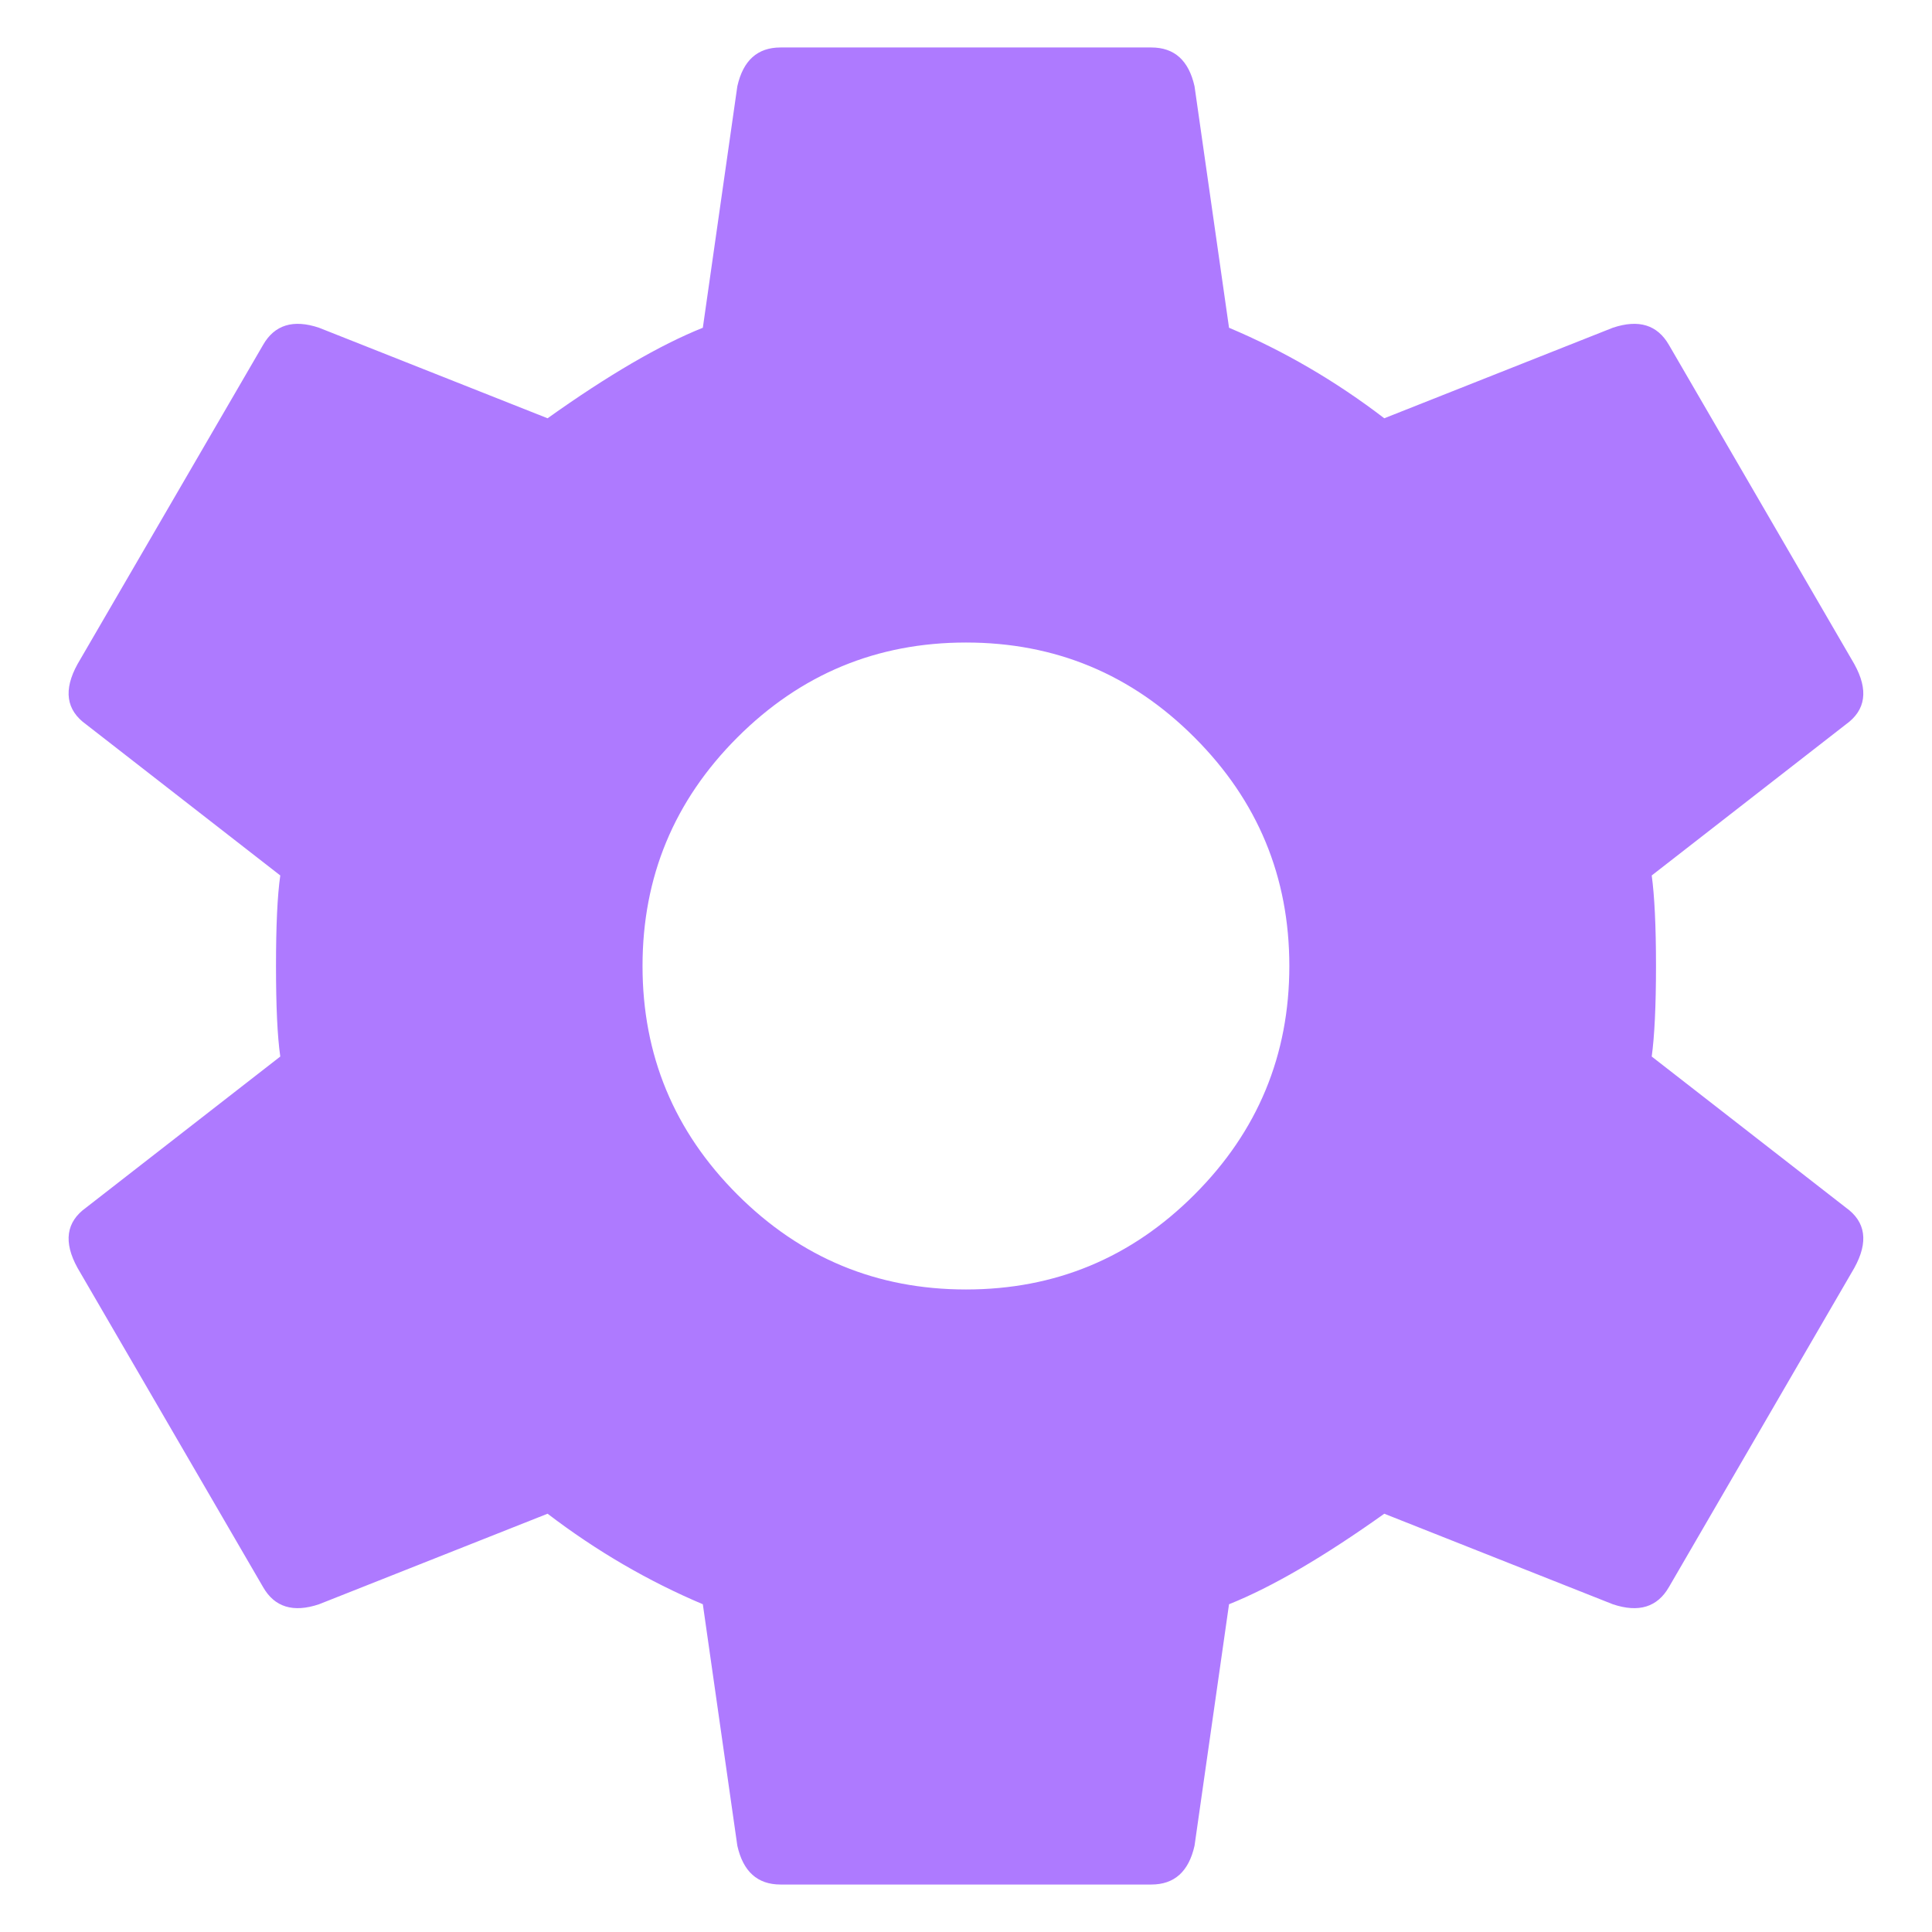
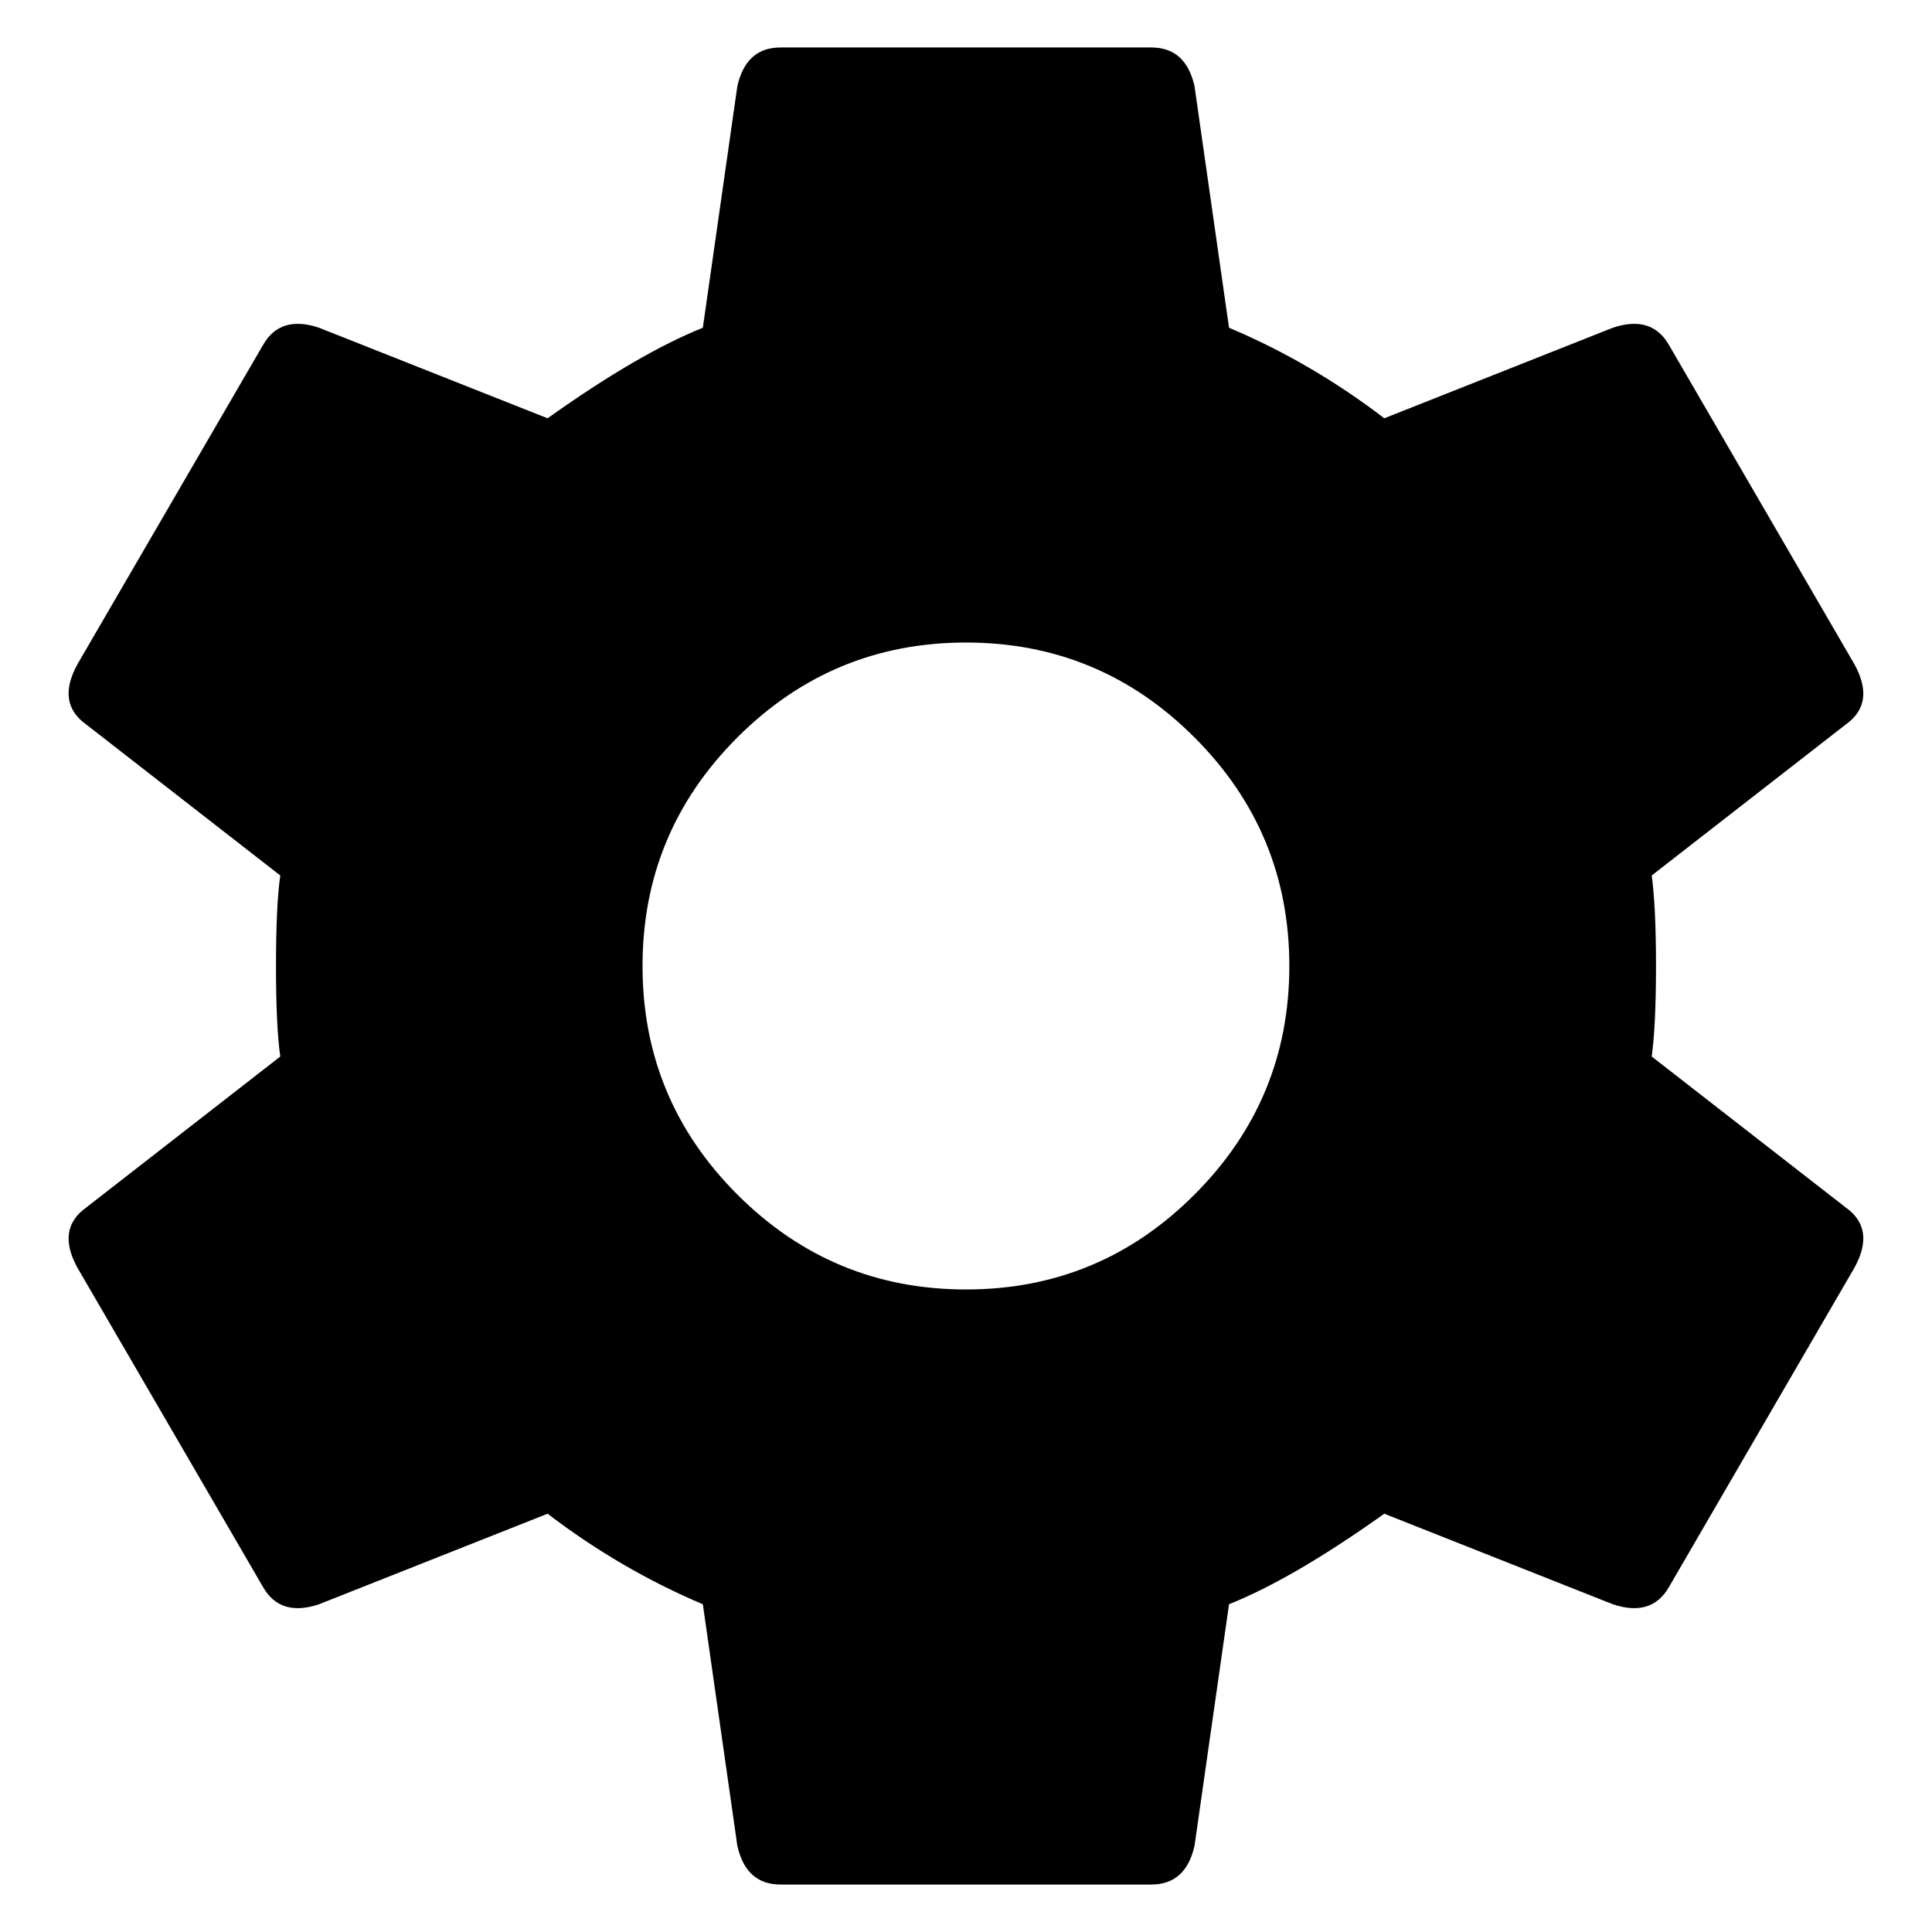
<svg xmlns="http://www.w3.org/2000/svg" width="14" height="14" viewBox="0 0 14 14" fill="none" id="settings">
-   <path d="M5.343 8.656C5.802 9.115 6.354 9.344 7 9.344C7.646 9.344 8.198 9.115 8.656 8.656C9.114 8.198 9.343 7.646 9.343 7C9.343 6.354 9.114 5.802 8.656 5.344C8.198 4.885 7.646 4.656 7 4.656C6.354 4.656 5.802 4.885 5.343 5.344C4.885 5.802 4.656 6.354 4.656 7C4.656 7.646 4.885 8.198 5.343 8.656ZM11.969 7.656L13.375 8.75C13.521 8.854 13.541 9 13.437 9.188L12.094 11.5C12.01 11.646 11.875 11.688 11.687 11.625L10.031 10.969C9.593 11.281 9.218 11.5 8.906 11.625L8.656 13.375C8.614 13.562 8.51 13.656 8.343 13.656H5.656C5.489 13.656 5.385 13.562 5.343 13.375L5.093 11.625C4.698 11.458 4.323 11.24 3.968 10.969L2.312 11.625C2.125 11.688 1.989 11.646 1.906 11.5L0.562 9.188C0.458 9 0.479 8.854 0.625 8.75L2.031 7.656C2.01 7.51 2 7.292 2 7C2 6.708 2.01 6.49 2.031 6.344L0.625 5.25C0.479 5.146 0.458 5 0.562 4.812L1.906 2.5C1.989 2.354 2.125 2.312 2.312 2.375L3.968 3.031C4.406 2.719 4.781 2.5 5.093 2.375L5.343 0.625C5.385 0.438 5.489 0.344 5.656 0.344H8.343C8.51 0.344 8.614 0.438 8.656 0.625L8.906 2.375C9.302 2.542 9.677 2.76 10.031 3.031L11.687 2.375C11.875 2.312 12.01 2.354 12.094 2.5L13.437 4.812C13.541 5 13.521 5.146 13.375 5.25L11.969 6.344C11.989 6.49 12 6.708 12 7C12 7.292 11.989 7.51 11.969 7.656Z" fill="#AE7AFF" />
+   <path d="M5.343 8.656C5.802 9.115 6.354 9.344 7 9.344C7.646 9.344 8.198 9.115 8.656 8.656C9.114 8.198 9.343 7.646 9.343 7C9.343 6.354 9.114 5.802 8.656 5.344C8.198 4.885 7.646 4.656 7 4.656C6.354 4.656 5.802 4.885 5.343 5.344C4.885 5.802 4.656 6.354 4.656 7C4.656 7.646 4.885 8.198 5.343 8.656ZM11.969 7.656L13.375 8.75C13.521 8.854 13.541 9 13.437 9.188L12.094 11.5C12.01 11.646 11.875 11.688 11.687 11.625L10.031 10.969C9.593 11.281 9.218 11.5 8.906 11.625L8.656 13.375C8.614 13.562 8.51 13.656 8.343 13.656H5.656C5.489 13.656 5.385 13.562 5.343 13.375L5.093 11.625C4.698 11.458 4.323 11.24 3.968 10.969L2.312 11.625C2.125 11.688 1.989 11.646 1.906 11.5L0.562 9.188C0.458 9 0.479 8.854 0.625 8.75L2.031 7.656C2.01 7.51 2 7.292 2 7C2 6.708 2.01 6.49 2.031 6.344L0.625 5.25C0.479 5.146 0.458 5 0.562 4.812L1.906 2.5C1.989 2.354 2.125 2.312 2.312 2.375L3.968 3.031C4.406 2.719 4.781 2.5 5.093 2.375L5.343 0.625C5.385 0.438 5.489 0.344 5.656 0.344H8.343C8.51 0.344 8.614 0.438 8.656 0.625L8.906 2.375C9.302 2.542 9.677 2.76 10.031 3.031L11.687 2.375C11.875 2.312 12.01 2.354 12.094 2.5L13.437 4.812C13.541 5 13.521 5.146 13.375 5.25L11.969 6.344C11.989 6.49 12 6.708 12 7C12 7.292 11.989 7.51 11.969 7.656Z" fill="currentColor" />
</svg>
